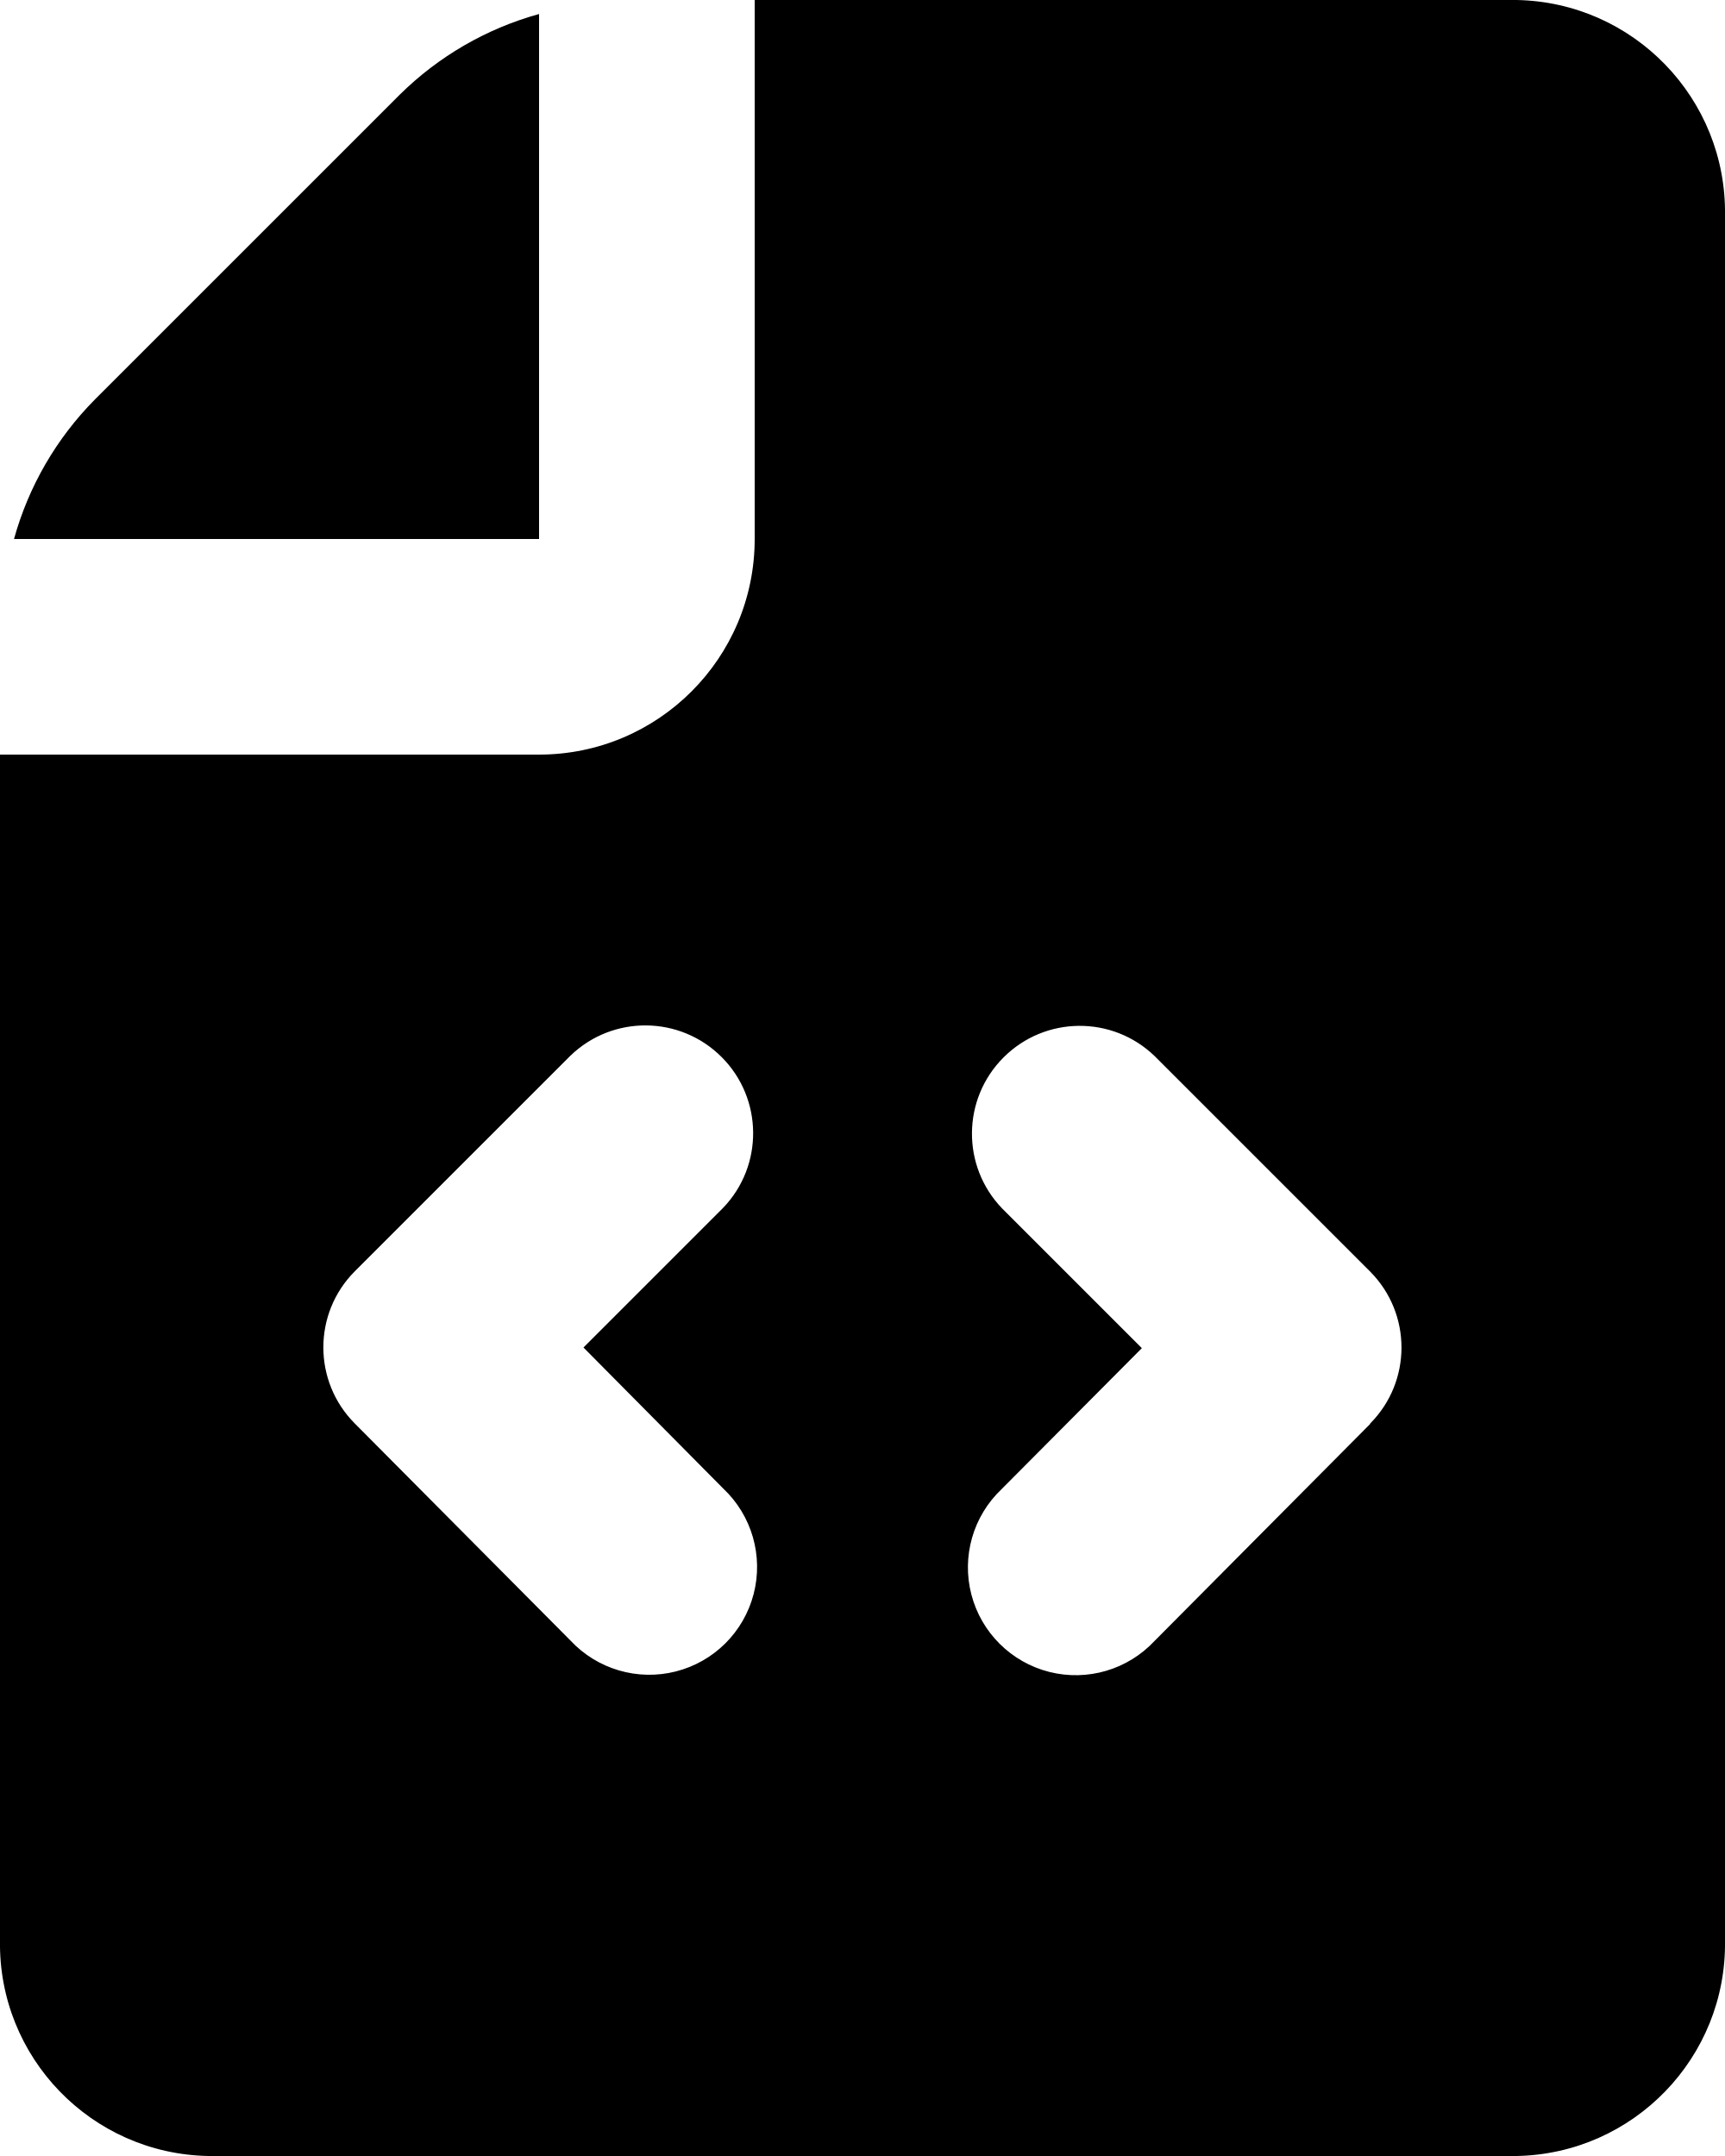
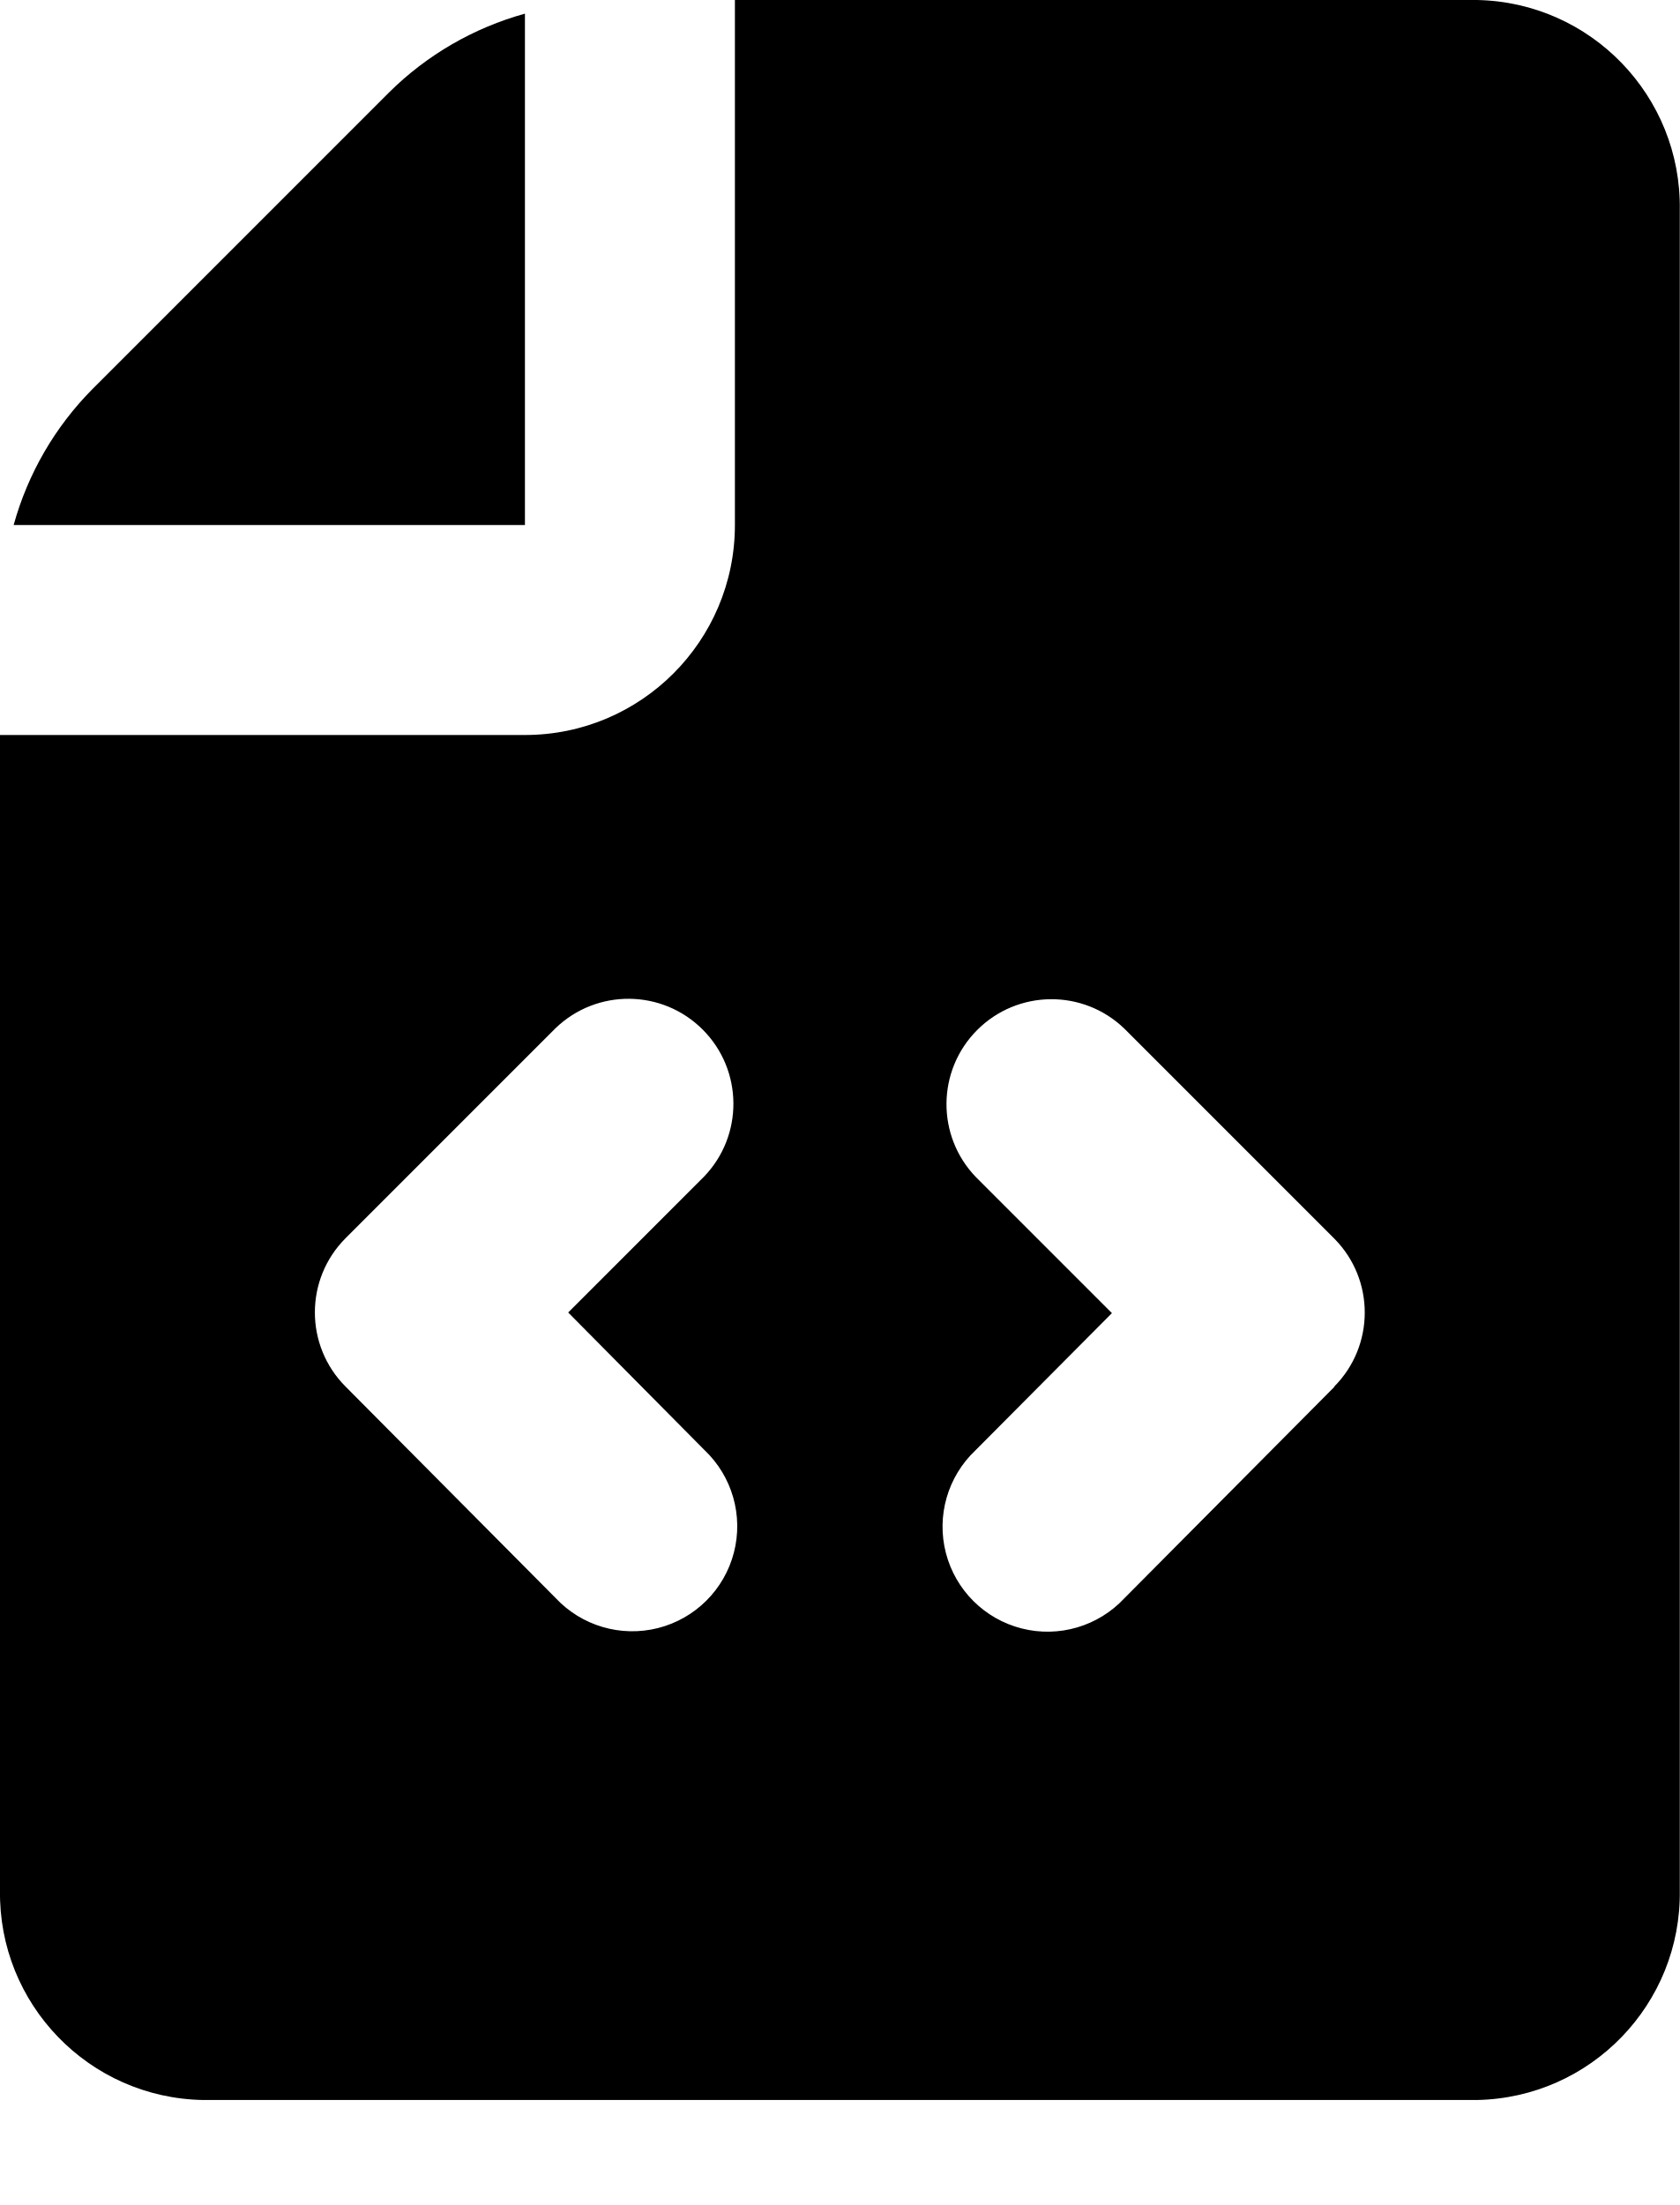
- <svg xmlns="http://www.w3.org/2000/svg" aria-hidden="true" fill="currentColor" viewBox="0 0 16 20">
+ <svg xmlns="http://www.w3.org/2000/svg" aria-hidden="true" fill="currentColor" viewBox="0 0 16 21">
  <path d="M5 5V.13a2.96 2.96 0 0 0-1.293.749L.879 3.707A2.96 2.96 0 0 0 .13 5H5Z" />
  <path d="M14.067 0H7v5a2 2 0 0 1-2 2H0v11a1.969 1.969 0 0 0 1.933 2h12.134A1.97 1.97 0 0 0 16 18V2a1.97 1.97 0 0 0-1.933-2ZM6.709 13.809a1 1 0 1 1-1.418 1.409l-2-2.013a1 1 0 0 1 0-1.412l2-2a1 1 0 0 1 1.414 1.414L5.412 12.5l1.297 1.309Zm6-.6-2 2.013a1 1 0 1 1-1.418-1.409l1.3-1.307-1.295-1.295a1 1 0 0 1 1.414-1.414l2 2a1 1 0 0 1-.001 1.408v.004Z" />
</svg>
